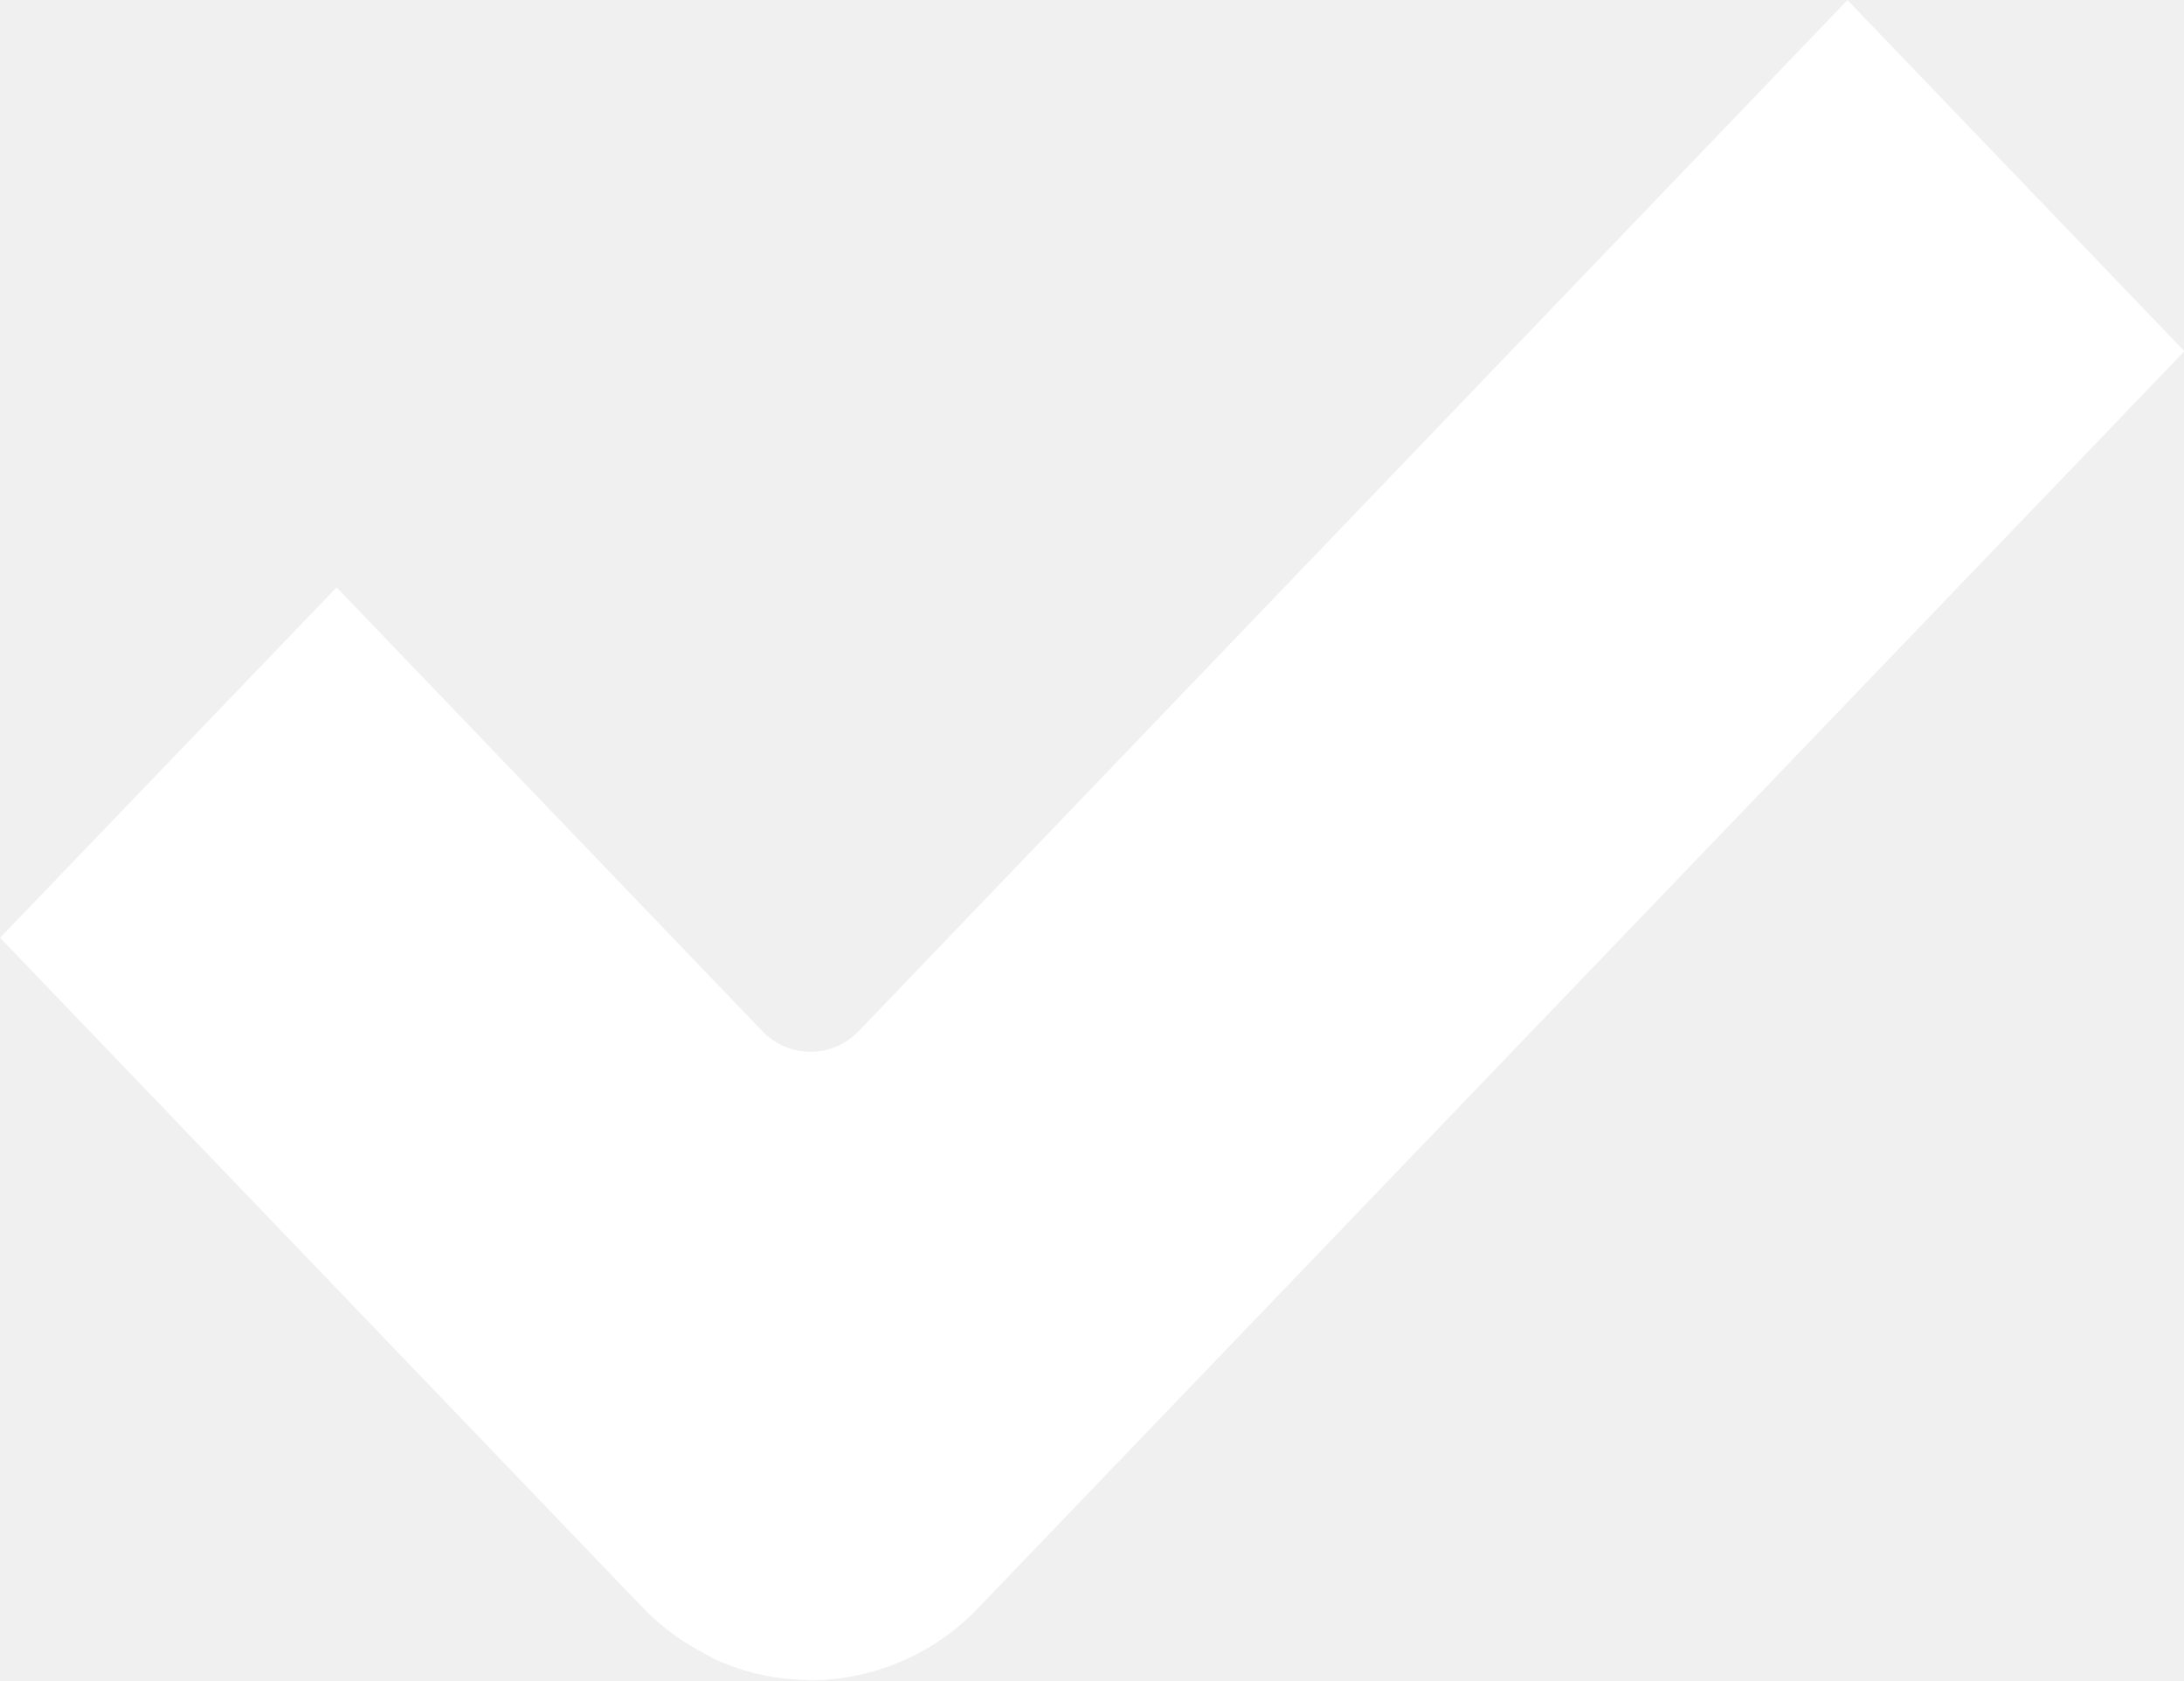
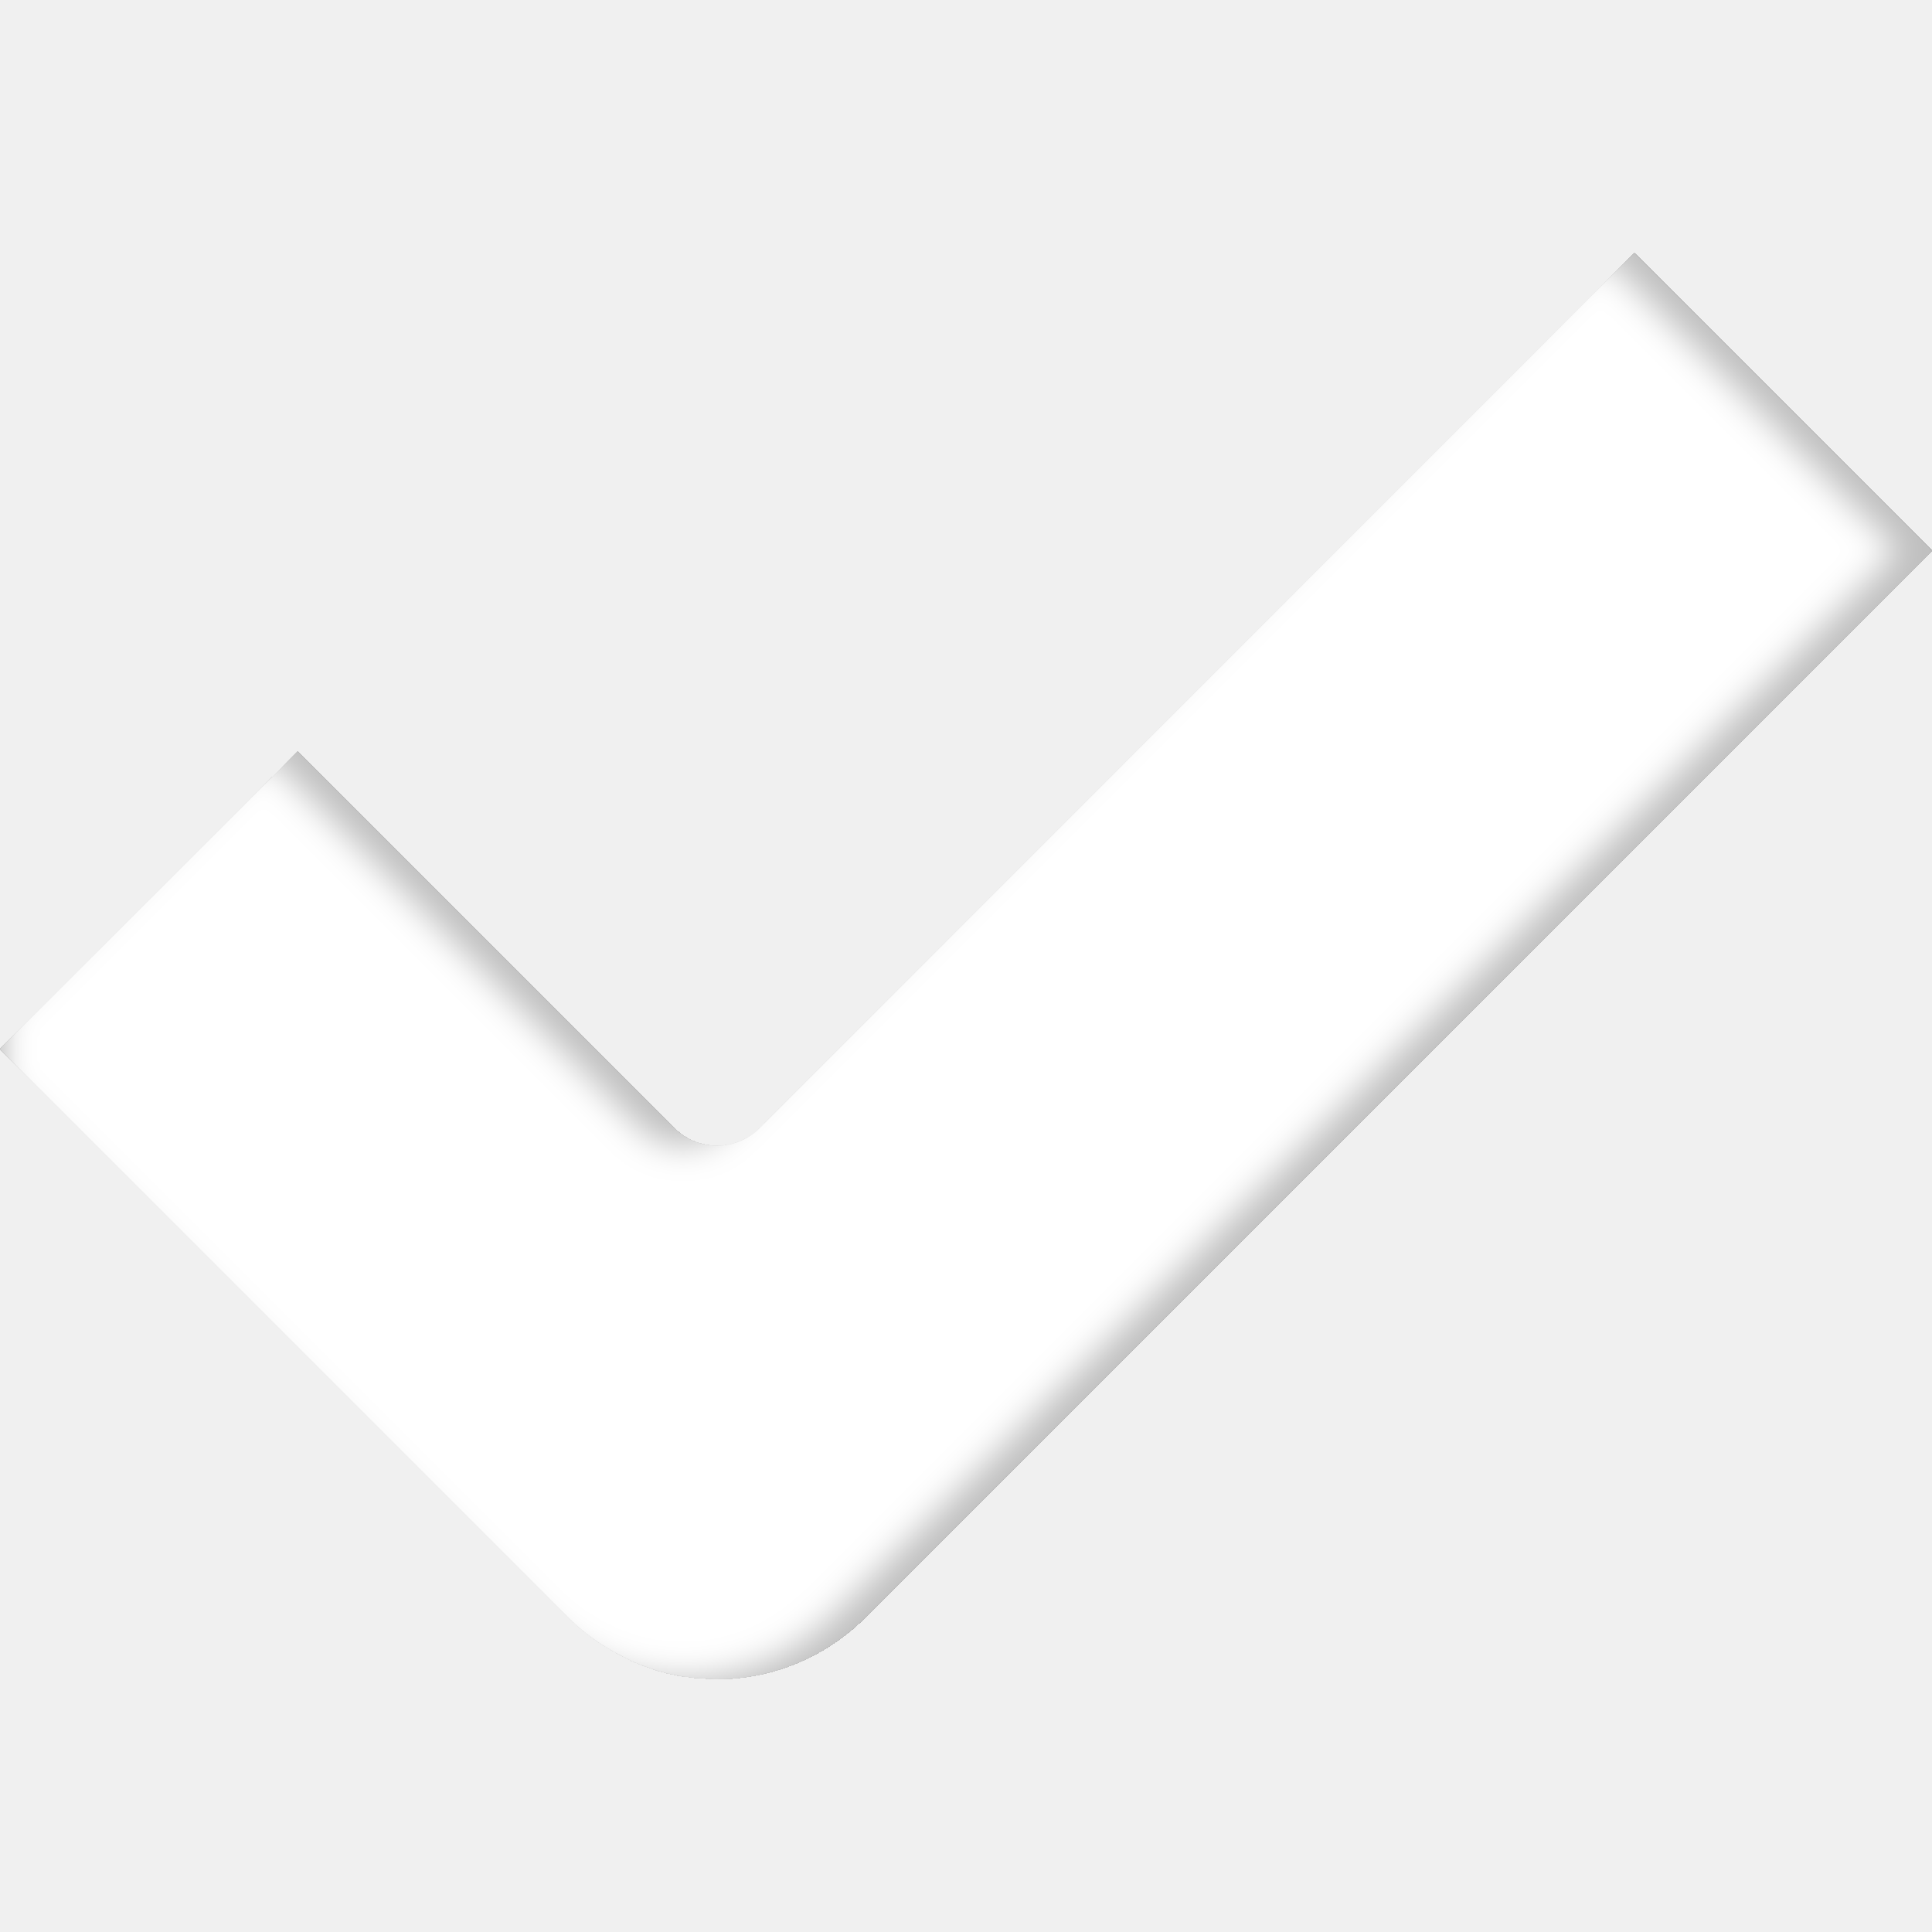
- <svg xmlns="http://www.w3.org/2000/svg" width="32.572" height="25.055" viewBox="0 0 32.572 25.055">
-   <path id="check" d="M427.888,249.223l-1.66-1.73h0l-3.359-3.5-14.746,15.375a.992.992,0,0,1-1.438,0l-6.349-6.617-5.019,5.225,9.574,9.978a3.468,3.468,0,0,0,.922.69.006.006,0,0,1,.006.007l.115.06a.006.006,0,0,1,.006.007,3.235,3.235,0,0,0,.35.139c.013.007.019.007.032.013.032.013.064.02.1.033a.192.192,0,0,0,.051.013c.032.007.057.02.089.026a.217.217,0,0,0,.064.013c.038.007.076.02.114.026l.108.02a.248.248,0,0,0,.07.007c.032.007.057.007.089.013s.044.007.07.007.064.007.1.007a.208.208,0,0,1,.064.007.909.909,0,0,1,.134.007h.025a3.477,3.477,0,0,0,2.507-1.081l17.991-18.743Z" transform="translate(-395.316 -243.992)" fill="#fff" />
+ <svg xmlns="http://www.w3.org/2000/svg" width="512" height="512" viewBox="0 0 512 512" fill="none">
+   <g filter="url(#filter0_i)">
+     <path d="M512 146L485.9 119.9L433.1 67.1L201.3 299C195.1 305.2 184.9 305.2 178.7 299L78.9 199.2L0 278L150.5 428.5C154.8 432.8 159.7 436.3 165 438.9C165 438.9 165.1 438.9 165.1 439C165.7 439.3 166.3 439.6 166.9 439.9C166.9 439.9 167 439.9 167 440C168.8 440.8 170.6 441.5 172.5 442.1C172.7 442.2 172.8 442.2 173 442.3C173.5 442.5 174 442.6 174.5 442.8C174.8 442.9 175.1 443 175.3 443C175.8 443.1 176.2 443.3 176.7 443.4C177 443.5 177.4 443.6 177.7 443.6C178.3 443.7 178.9 443.9 179.5 444C180.1 444.1 180.7 444.2 181.2 444.3C181.6 444.4 181.9 444.4 182.3 444.4C182.8 444.5 183.2 444.5 183.7 444.6C184.1 444.6 184.4 444.7 184.8 444.7C185.3 444.7 185.8 444.8 186.3 444.8C186.6 444.8 187 444.8 187.3 444.9C188 444.9 188.7 444.9 189.4 445C189.5 445 189.7 445 189.8 445C204.6 445 218.8 439.1 229.2 428.7L512 146Z" fill="white" />
+   </g>
+   <defs>
+     <filter id="filter0_i" x="-9" y="0" width="521" height="512" filterUnits="userSpaceOnUse" color-interpolation-filters="sRGB">
+       <feFlood flood-opacity="0" result="BackgroundImageFix" />
+       <feBlend mode="normal" in="SourceGraphic" in2="BackgroundImageFix" result="shape" />
+       <feColorMatrix in="SourceAlpha" type="matrix" values="0 0 0 0 0 0 0 0 0 0 0 0 0 0 0 0 0 0 127 0" result="hardAlpha" />
+       <feOffset dx="-9" />
+       <feGaussianBlur stdDeviation="4.5" />
+       <feComposite in2="hardAlpha" operator="arithmetic" k2="-1" k3="1" />
+       <feColorMatrix type="matrix" values="0 0 0 0 0 0 0 0 0 0 0 0 0 0 0 0 0 0 0.25 0" />
+       <feBlend mode="normal" in2="shape" result="effect1_innerShadow" />
+     </filter>
+   </defs>
</svg>
